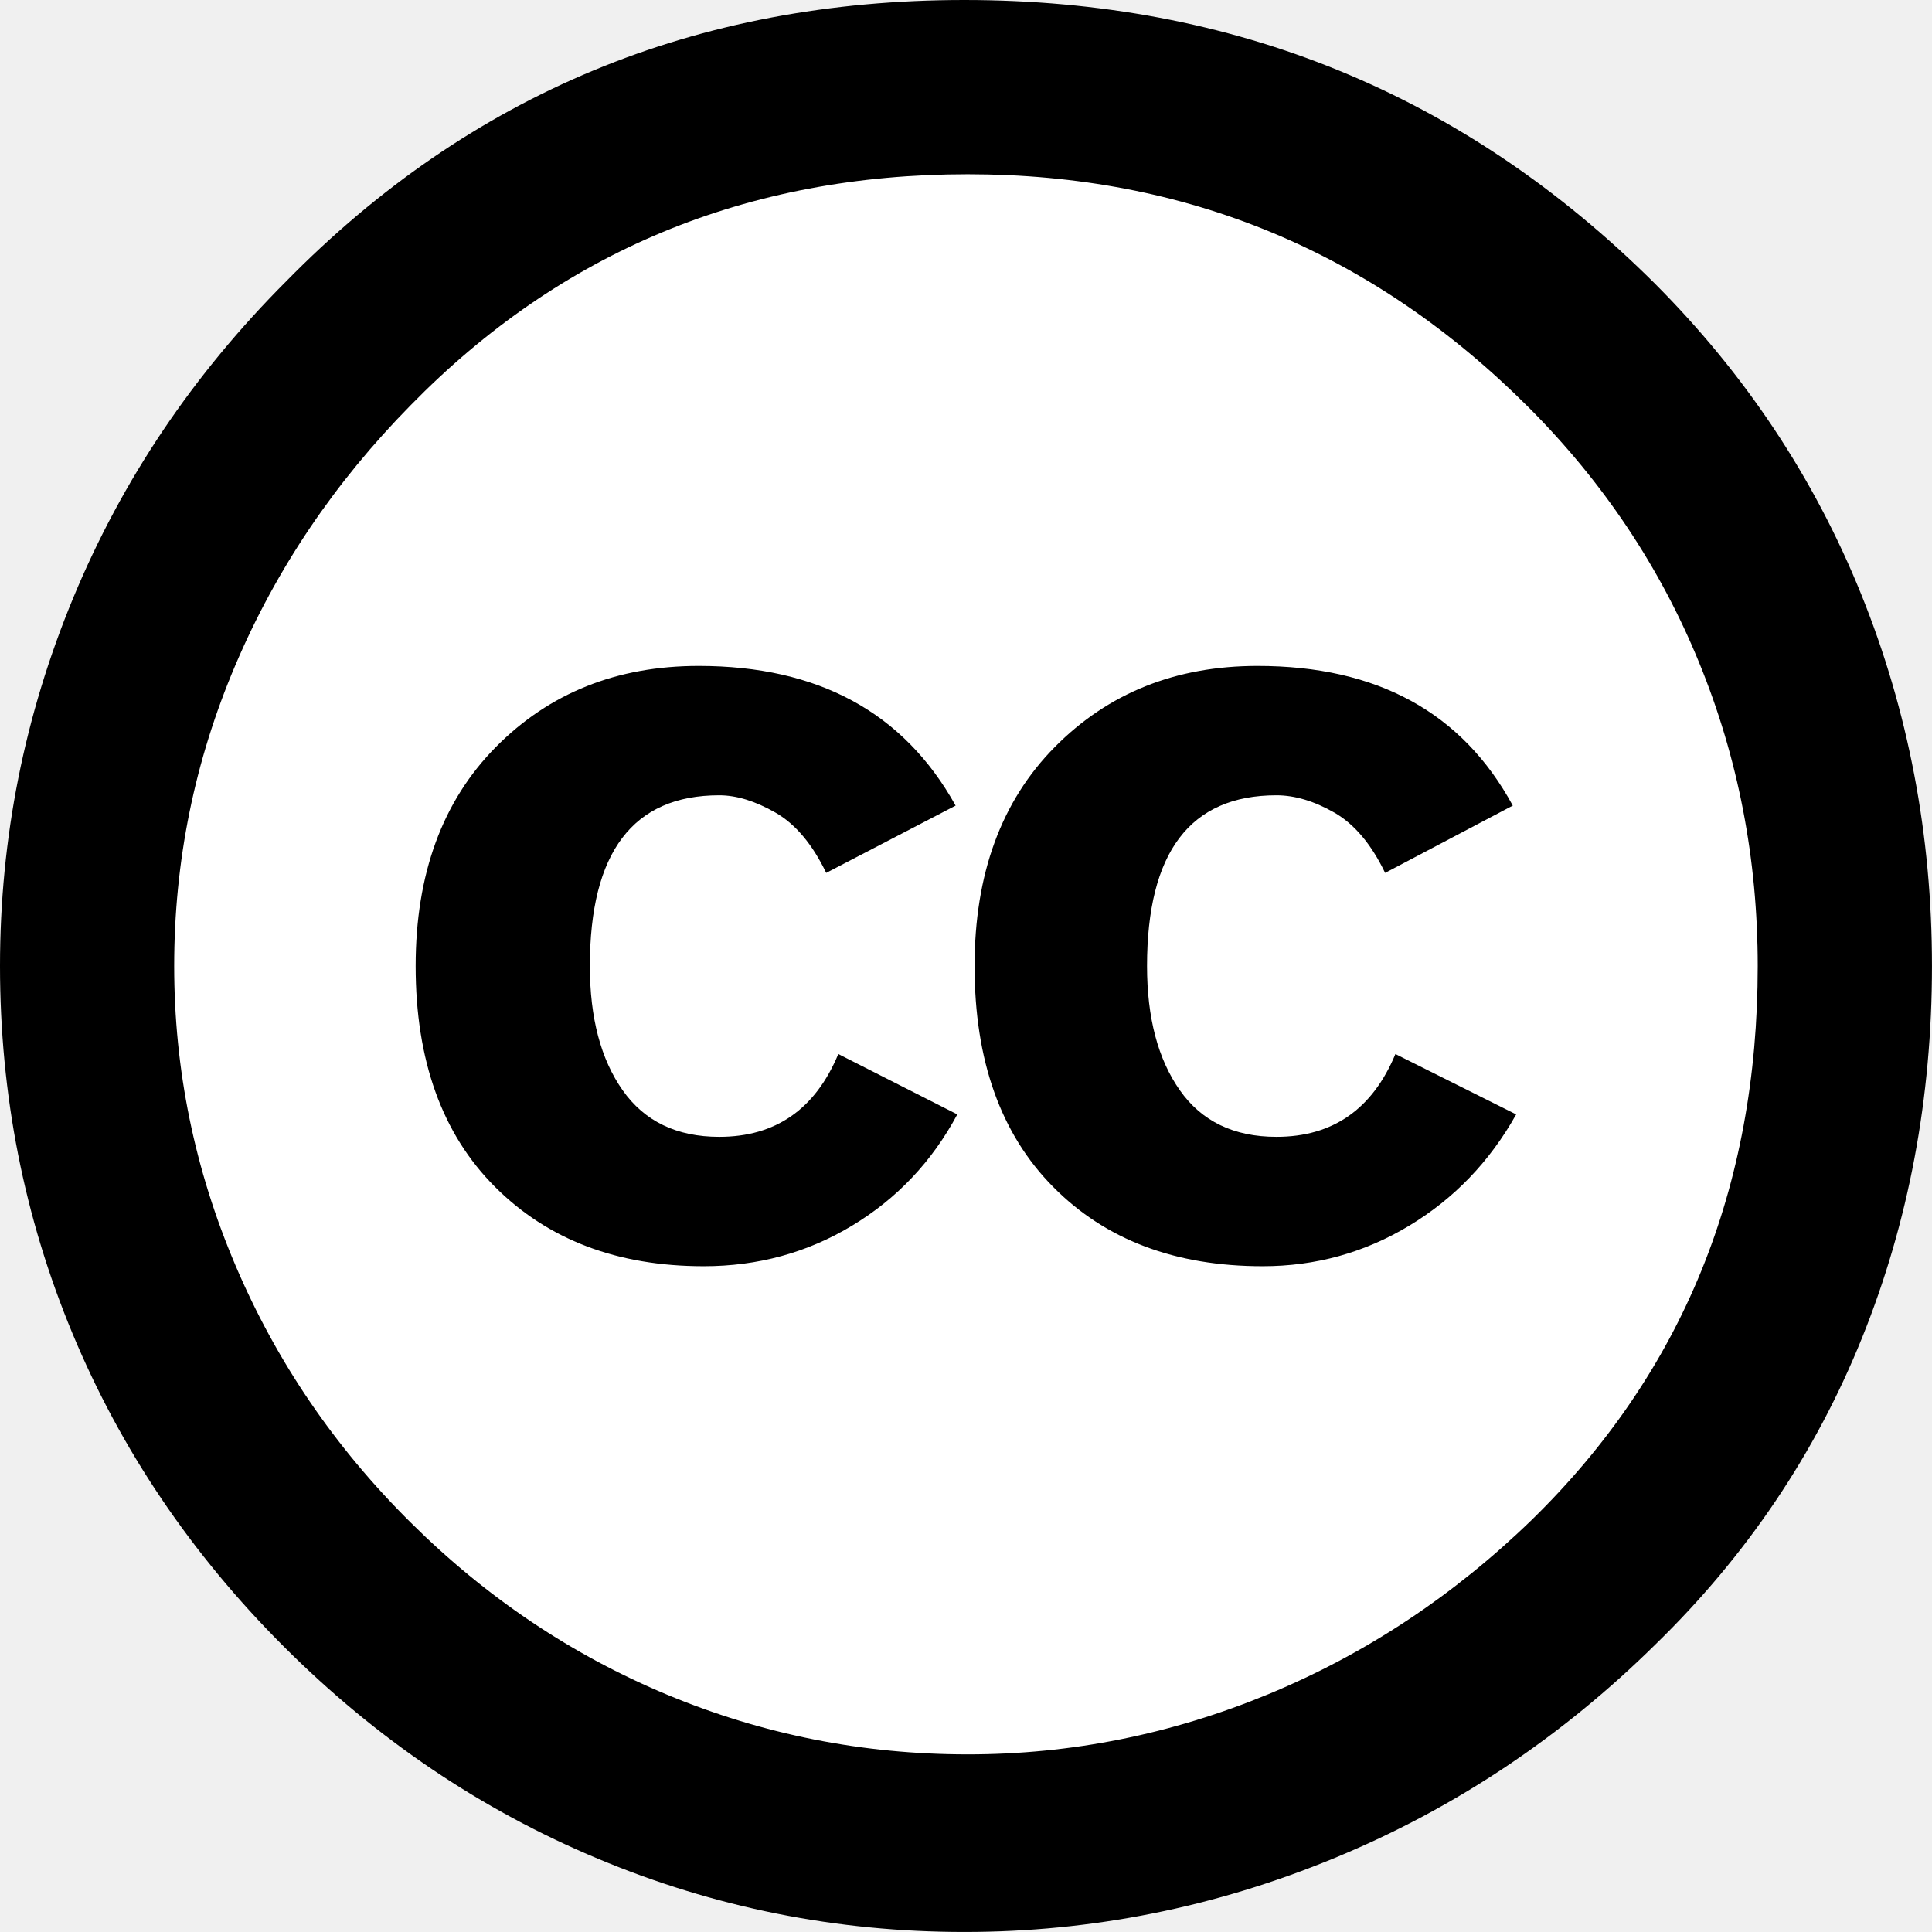
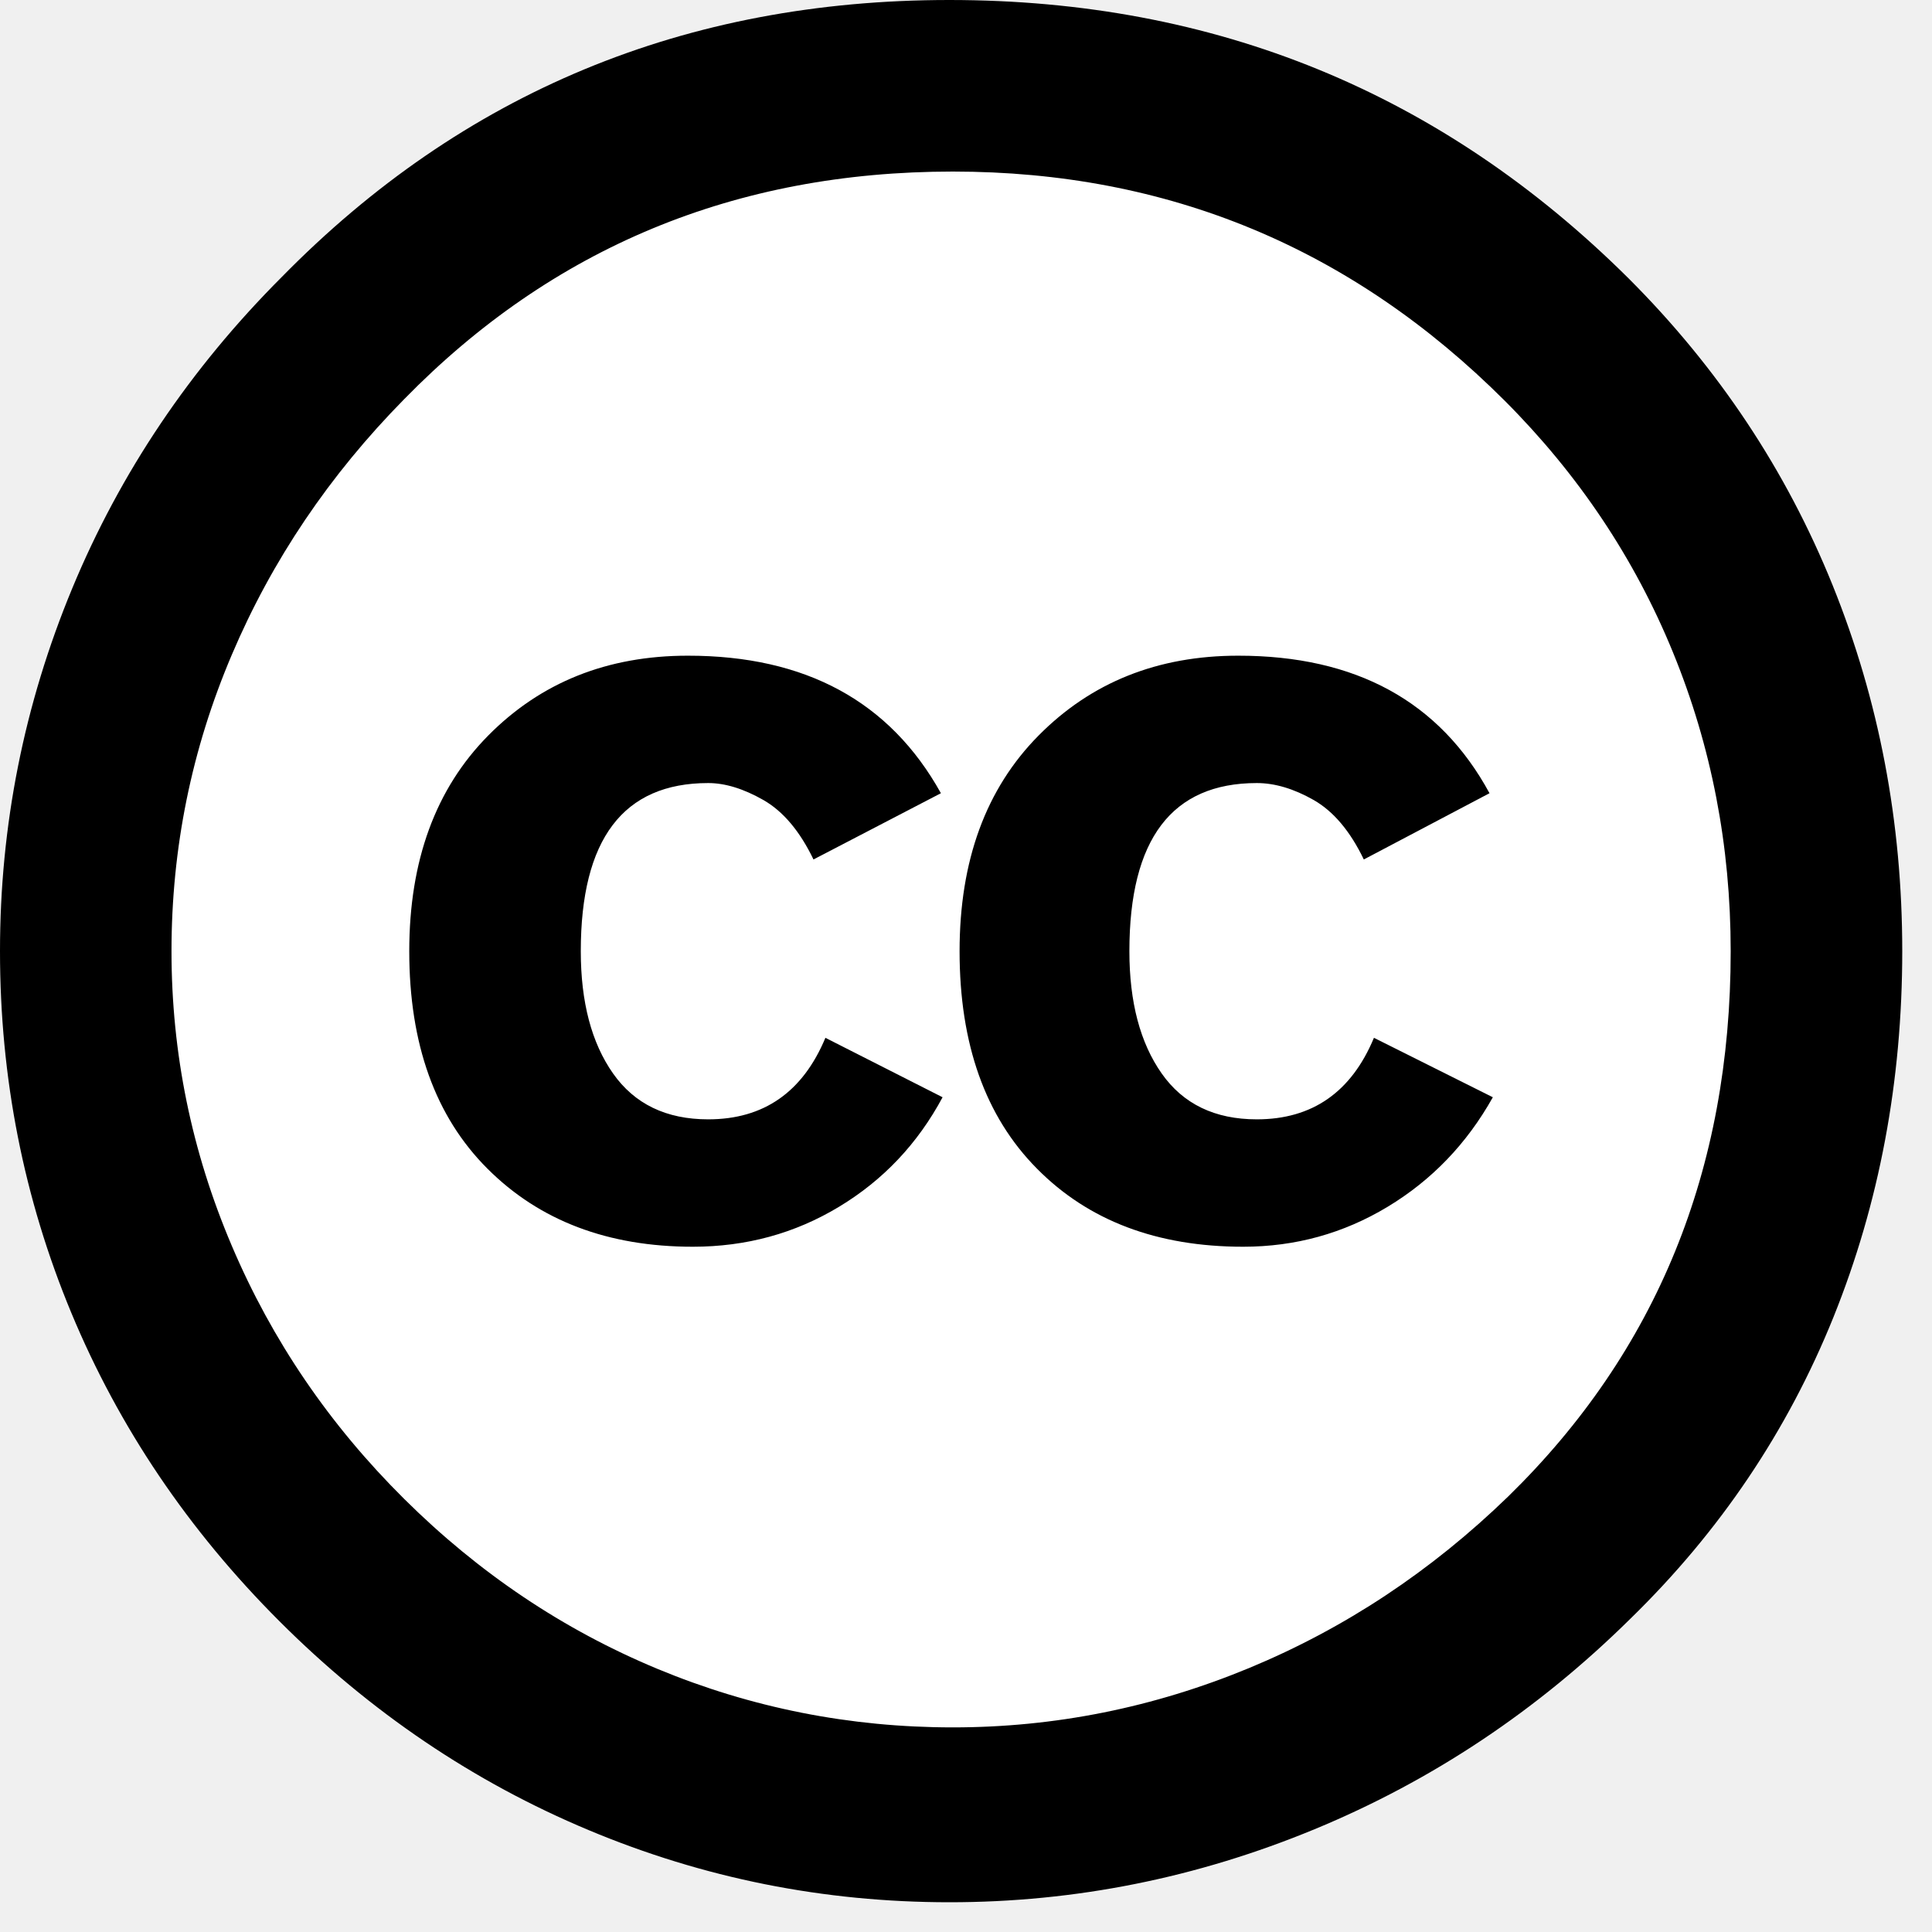
- <svg xmlns="http://www.w3.org/2000/svg" version="1.0" class="svg-fill" id="Layer_1" x="0px" y="0px" viewBox="5.5 -3.5 64 64" enable-background="new 5.5 -3.5 64 64" xml:space="preserve">
+ <svg xmlns="http://www.w3.org/2000/svg" version="1.0" class="svg-fill" id="Layer_1" x="0px" y="0px" viewBox="5.5 -3.5 65 65" enable-background="new 5.5 -3.5 65 65" xml:space="preserve">
  <g>
    <circle fill="#FFFFFF" cx="37.785" cy="28.501" r="28.836" />
    <path d="M37.441-3.5c8.951,0,16.572,3.125,22.857,9.372c3.008,3.009,5.295,6.448,6.857,10.314   c1.561,3.867,2.344,7.971,2.344,12.314c0,4.381-0.773,8.486-2.314,12.313c-1.543,3.828-3.82,7.21-6.828,10.143   c-3.123,3.085-6.666,5.448-10.629,7.086c-3.961,1.638-8.057,2.457-12.285,2.457s-8.276-0.808-12.143-2.429   c-3.866-1.618-7.333-3.961-10.4-7.027c-3.067-3.066-5.4-6.524-7-10.372S5.5,32.767,5.5,28.5c0-4.229,0.809-8.295,2.428-12.2   c1.619-3.905,3.972-7.4,7.057-10.486C21.08-0.394,28.565-3.5,37.441-3.5z M37.557,2.272c-7.314,0-13.467,2.553-18.458,7.657   c-2.515,2.553-4.448,5.419-5.8,8.6c-1.354,3.181-2.029,6.505-2.029,9.972c0,3.429,0.675,6.734,2.029,9.913   c1.353,3.183,3.285,6.021,5.8,8.516c2.514,2.496,5.351,4.399,8.515,5.715c3.161,1.314,6.476,1.971,9.943,1.971   c3.428,0,6.75-0.665,9.973-1.999c3.219-1.335,6.121-3.257,8.713-5.771c4.99-4.876,7.484-10.99,7.484-18.344   c0-3.543-0.648-6.895-1.943-10.057c-1.293-3.162-3.18-5.98-5.654-8.458C50.984,4.844,44.795,2.272,37.557,2.272z M37.156,23.187   l-4.287,2.229c-0.458-0.951-1.019-1.619-1.685-2c-0.667-0.38-1.286-0.571-1.858-0.571c-2.856,0-4.286,1.885-4.286,5.657   c0,1.714,0.362,3.084,1.085,4.113c0.724,1.029,1.791,1.544,3.201,1.544c1.867,0,3.181-0.915,3.944-2.743l3.942,2   c-0.838,1.563-2,2.791-3.486,3.686c-1.484,0.896-3.123,1.343-4.914,1.343c-2.857,0-5.163-0.875-6.915-2.629   c-1.752-1.752-2.628-4.19-2.628-7.313c0-3.048,0.886-5.466,2.657-7.257c1.771-1.79,4.009-2.686,6.715-2.686   C32.604,18.558,35.441,20.101,37.156,23.187z M55.613,23.187l-4.229,2.229c-0.457-0.951-1.02-1.619-1.686-2   c-0.668-0.38-1.307-0.571-1.914-0.571c-2.857,0-4.287,1.885-4.287,5.657c0,1.714,0.363,3.084,1.086,4.113   c0.723,1.029,1.789,1.544,3.201,1.544c1.865,0,3.18-0.915,3.941-2.743l4,2c-0.875,1.563-2.057,2.791-3.541,3.686   c-1.486,0.896-3.105,1.343-4.857,1.343c-2.896,0-5.209-0.875-6.941-2.629c-1.736-1.752-2.602-4.19-2.602-7.313   c0-3.048,0.885-5.466,2.658-7.257c1.77-1.79,4.008-2.686,6.713-2.686C51.117,18.558,53.938,20.101,55.613,23.187z" />
  </g>
</svg>
